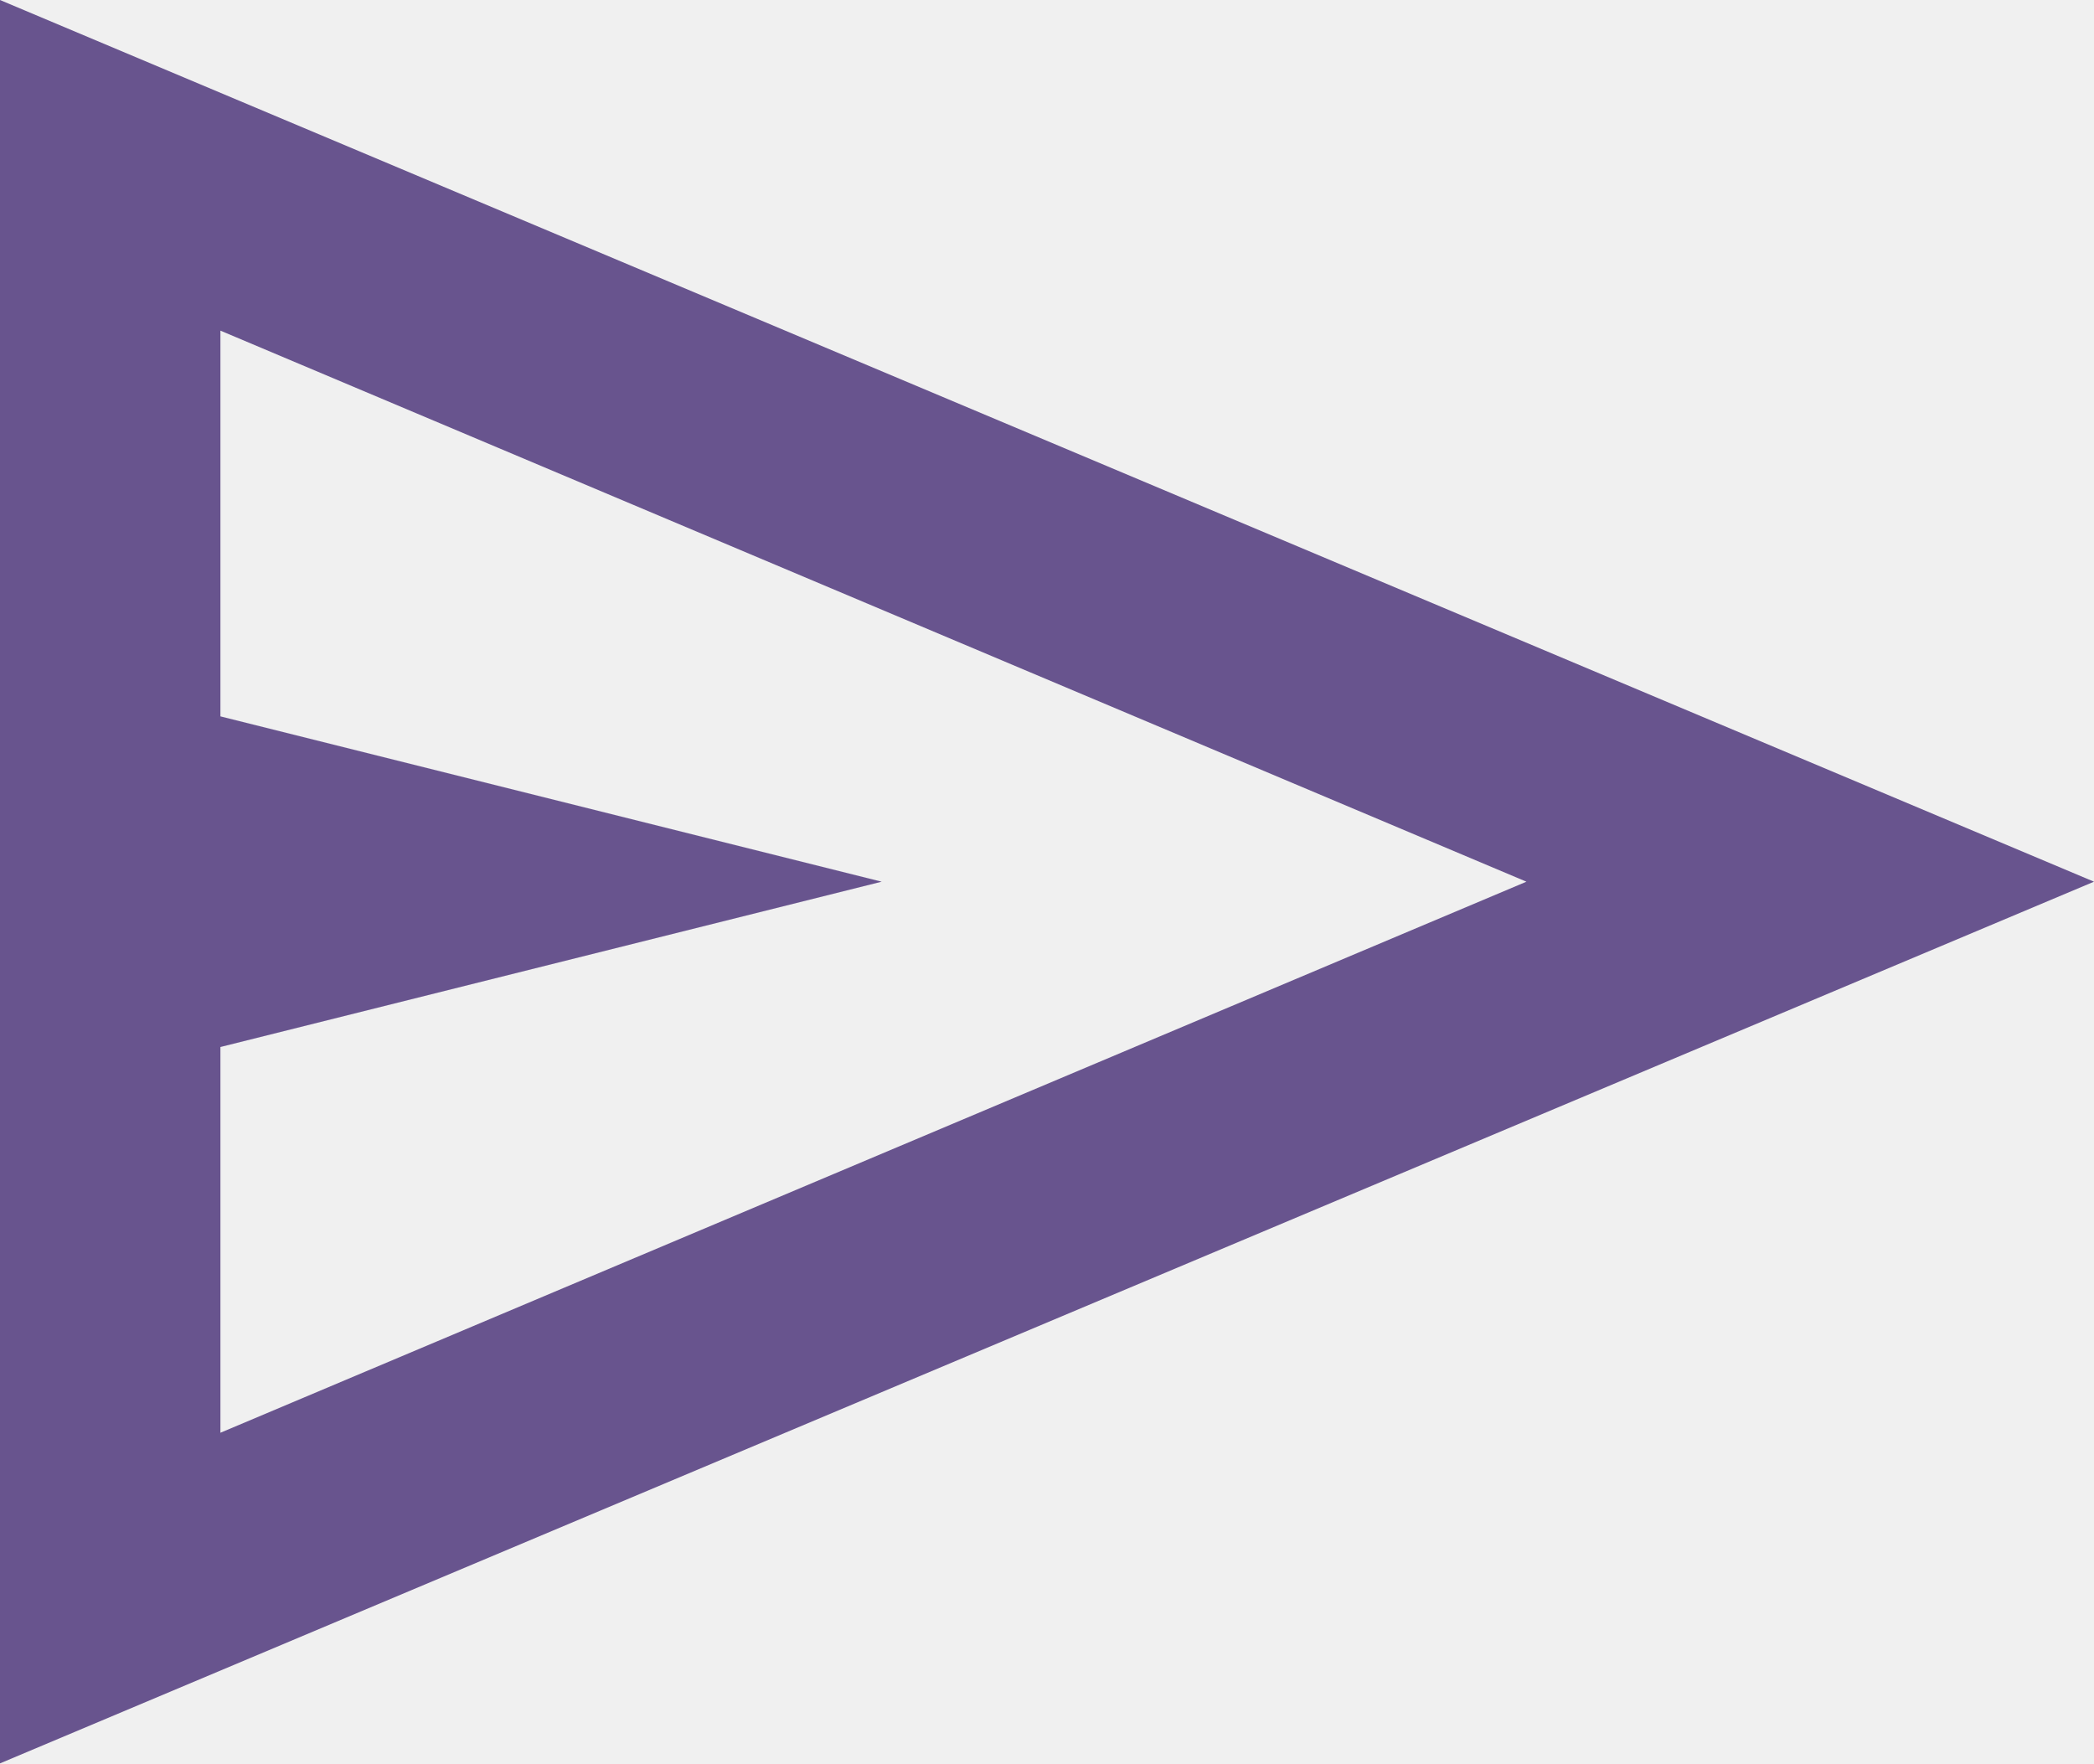
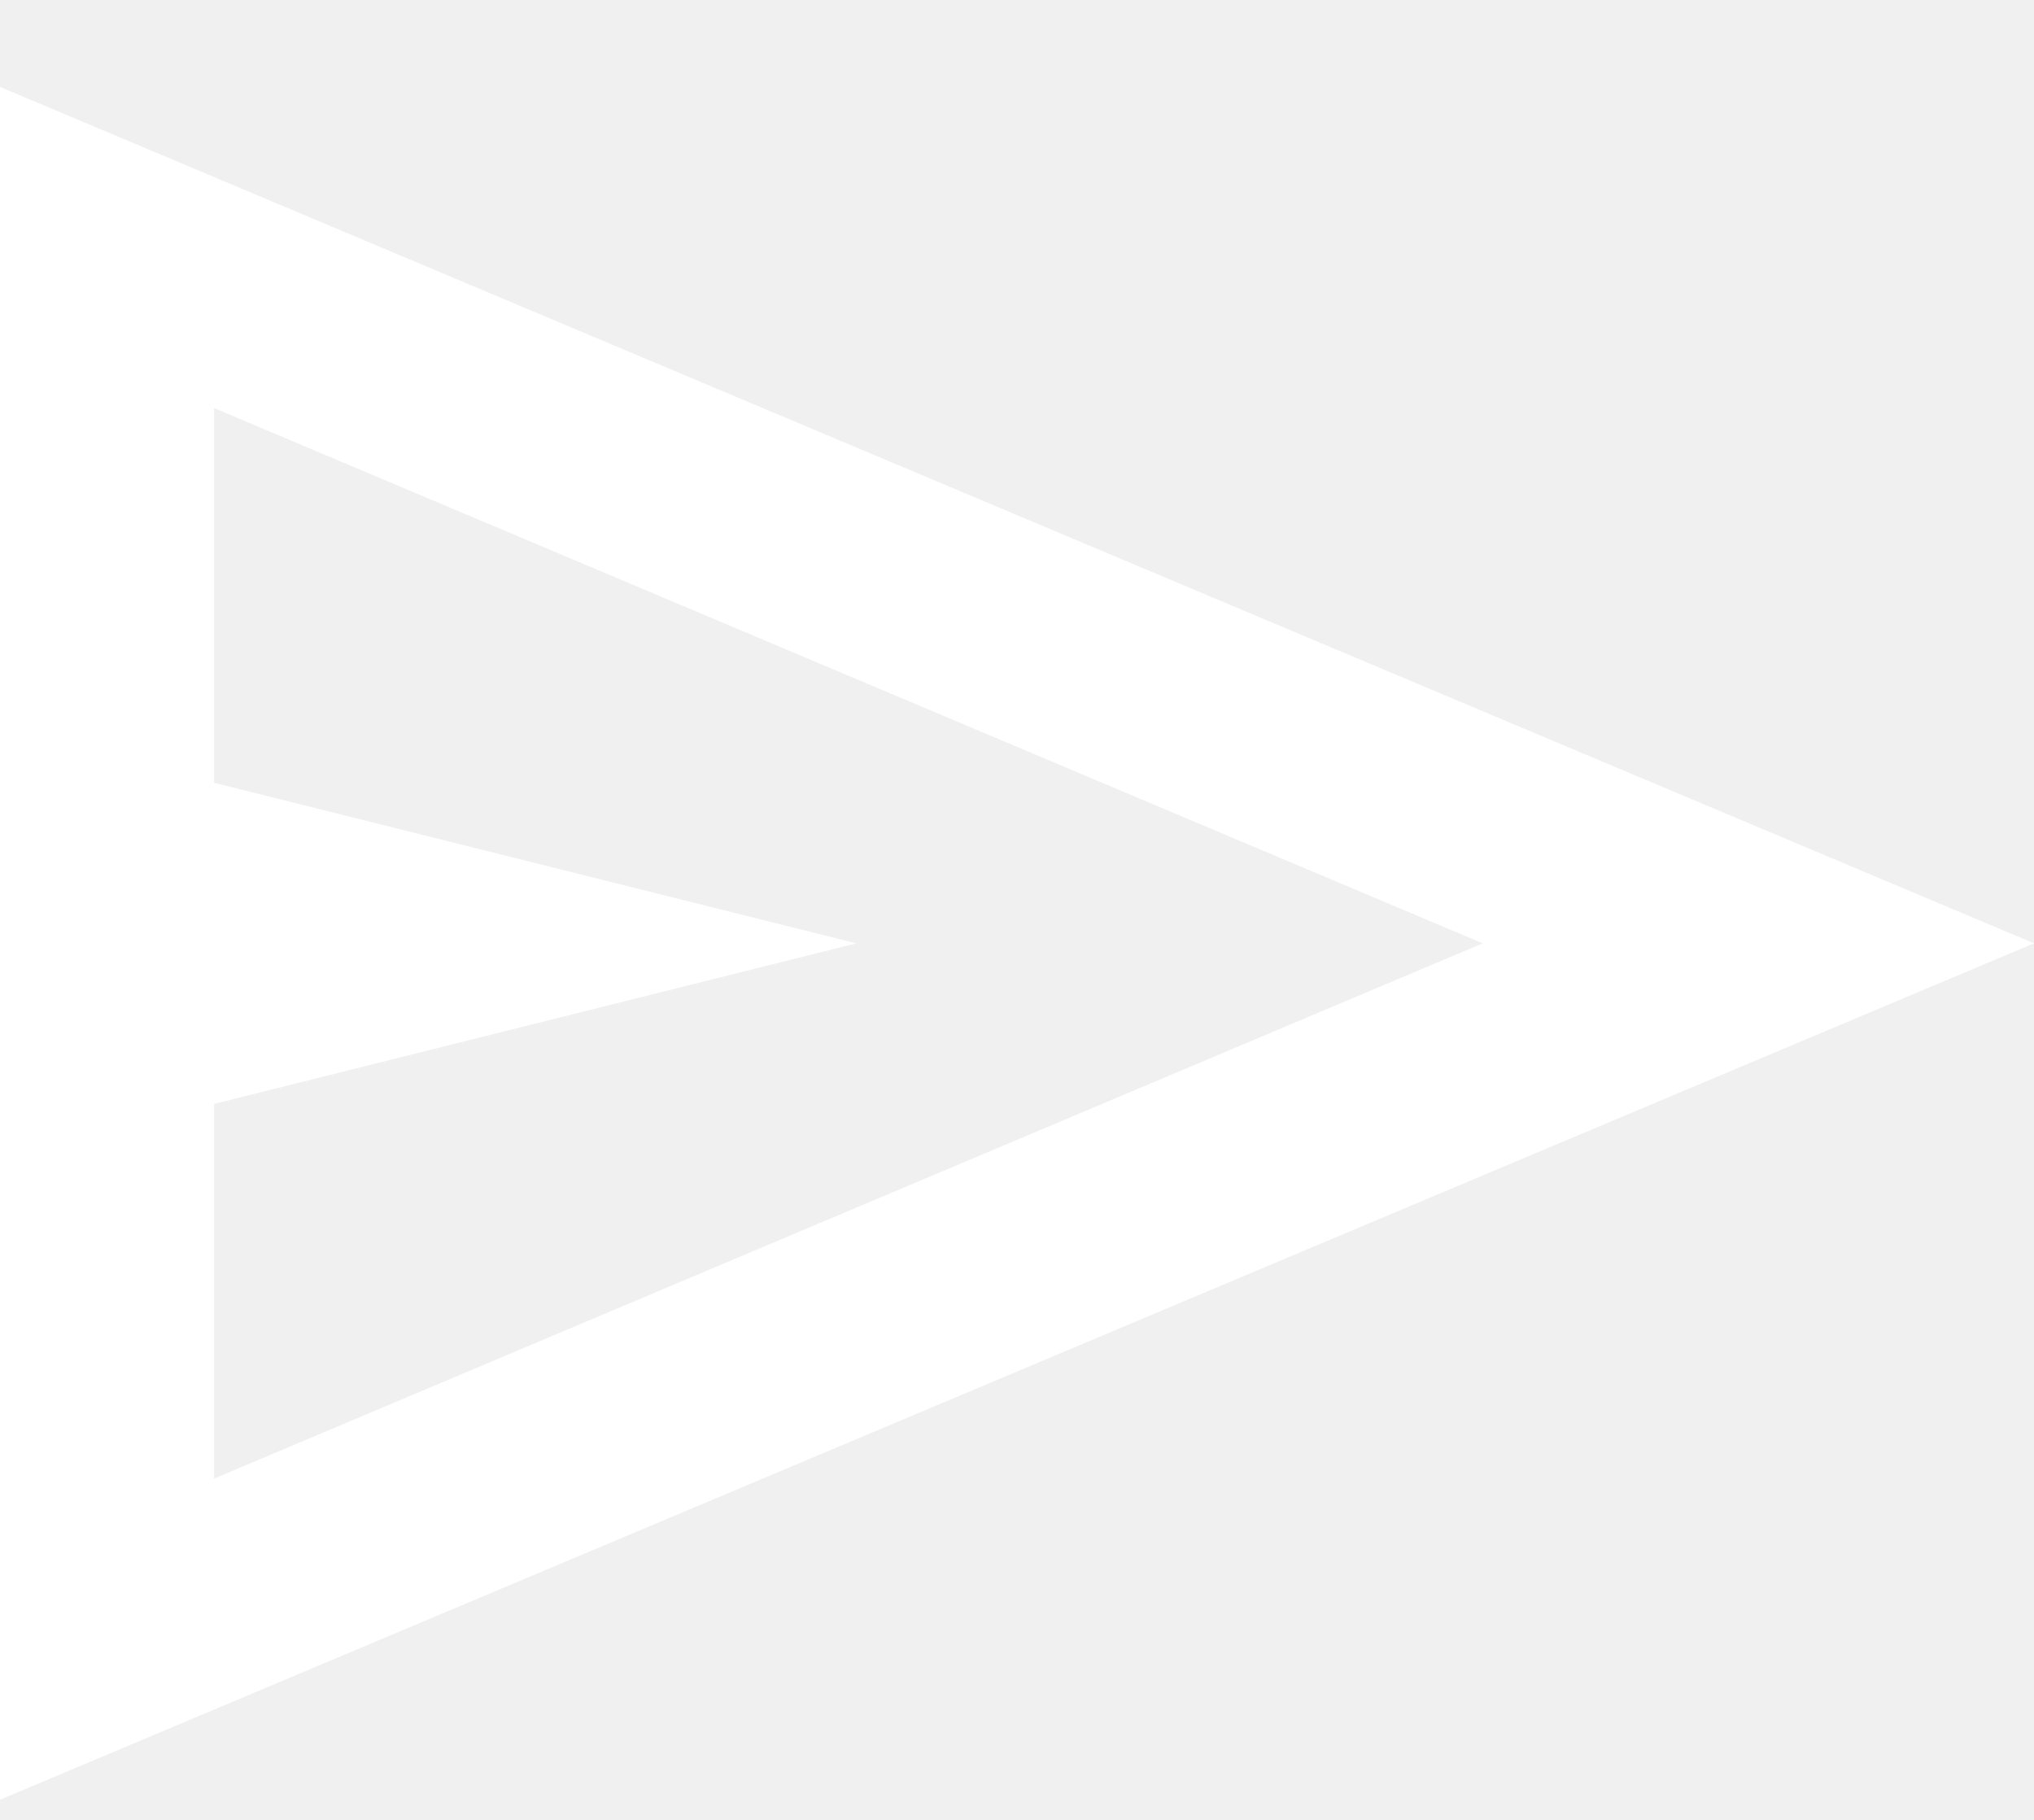
- <svg xmlns="http://www.w3.org/2000/svg" width="19" height="16" viewBox="0 0 19 16" fill="none">
-   <path d="M0 16V0L19 8L0 16ZM2 13L13.85 8L2 3V6.5L8 8L2 9.5V13ZM2 13V8V3V6.5V9.5V13Z" fill="#68548E" />
+ <svg xmlns="http://www.w3.org/2000/svg" width="19" height="17" viewBox="0 0 19 17" fill="none">
+   <path d="M0 16.812V0.812L19 8.812L0 16.812ZM2 13.812L13.85 8.812L2 3.812V7.312L8 8.812L2 10.312V13.812ZM2 13.812V8.812V3.812V7.312V10.312V13.812Z" fill="white" />
</svg>
